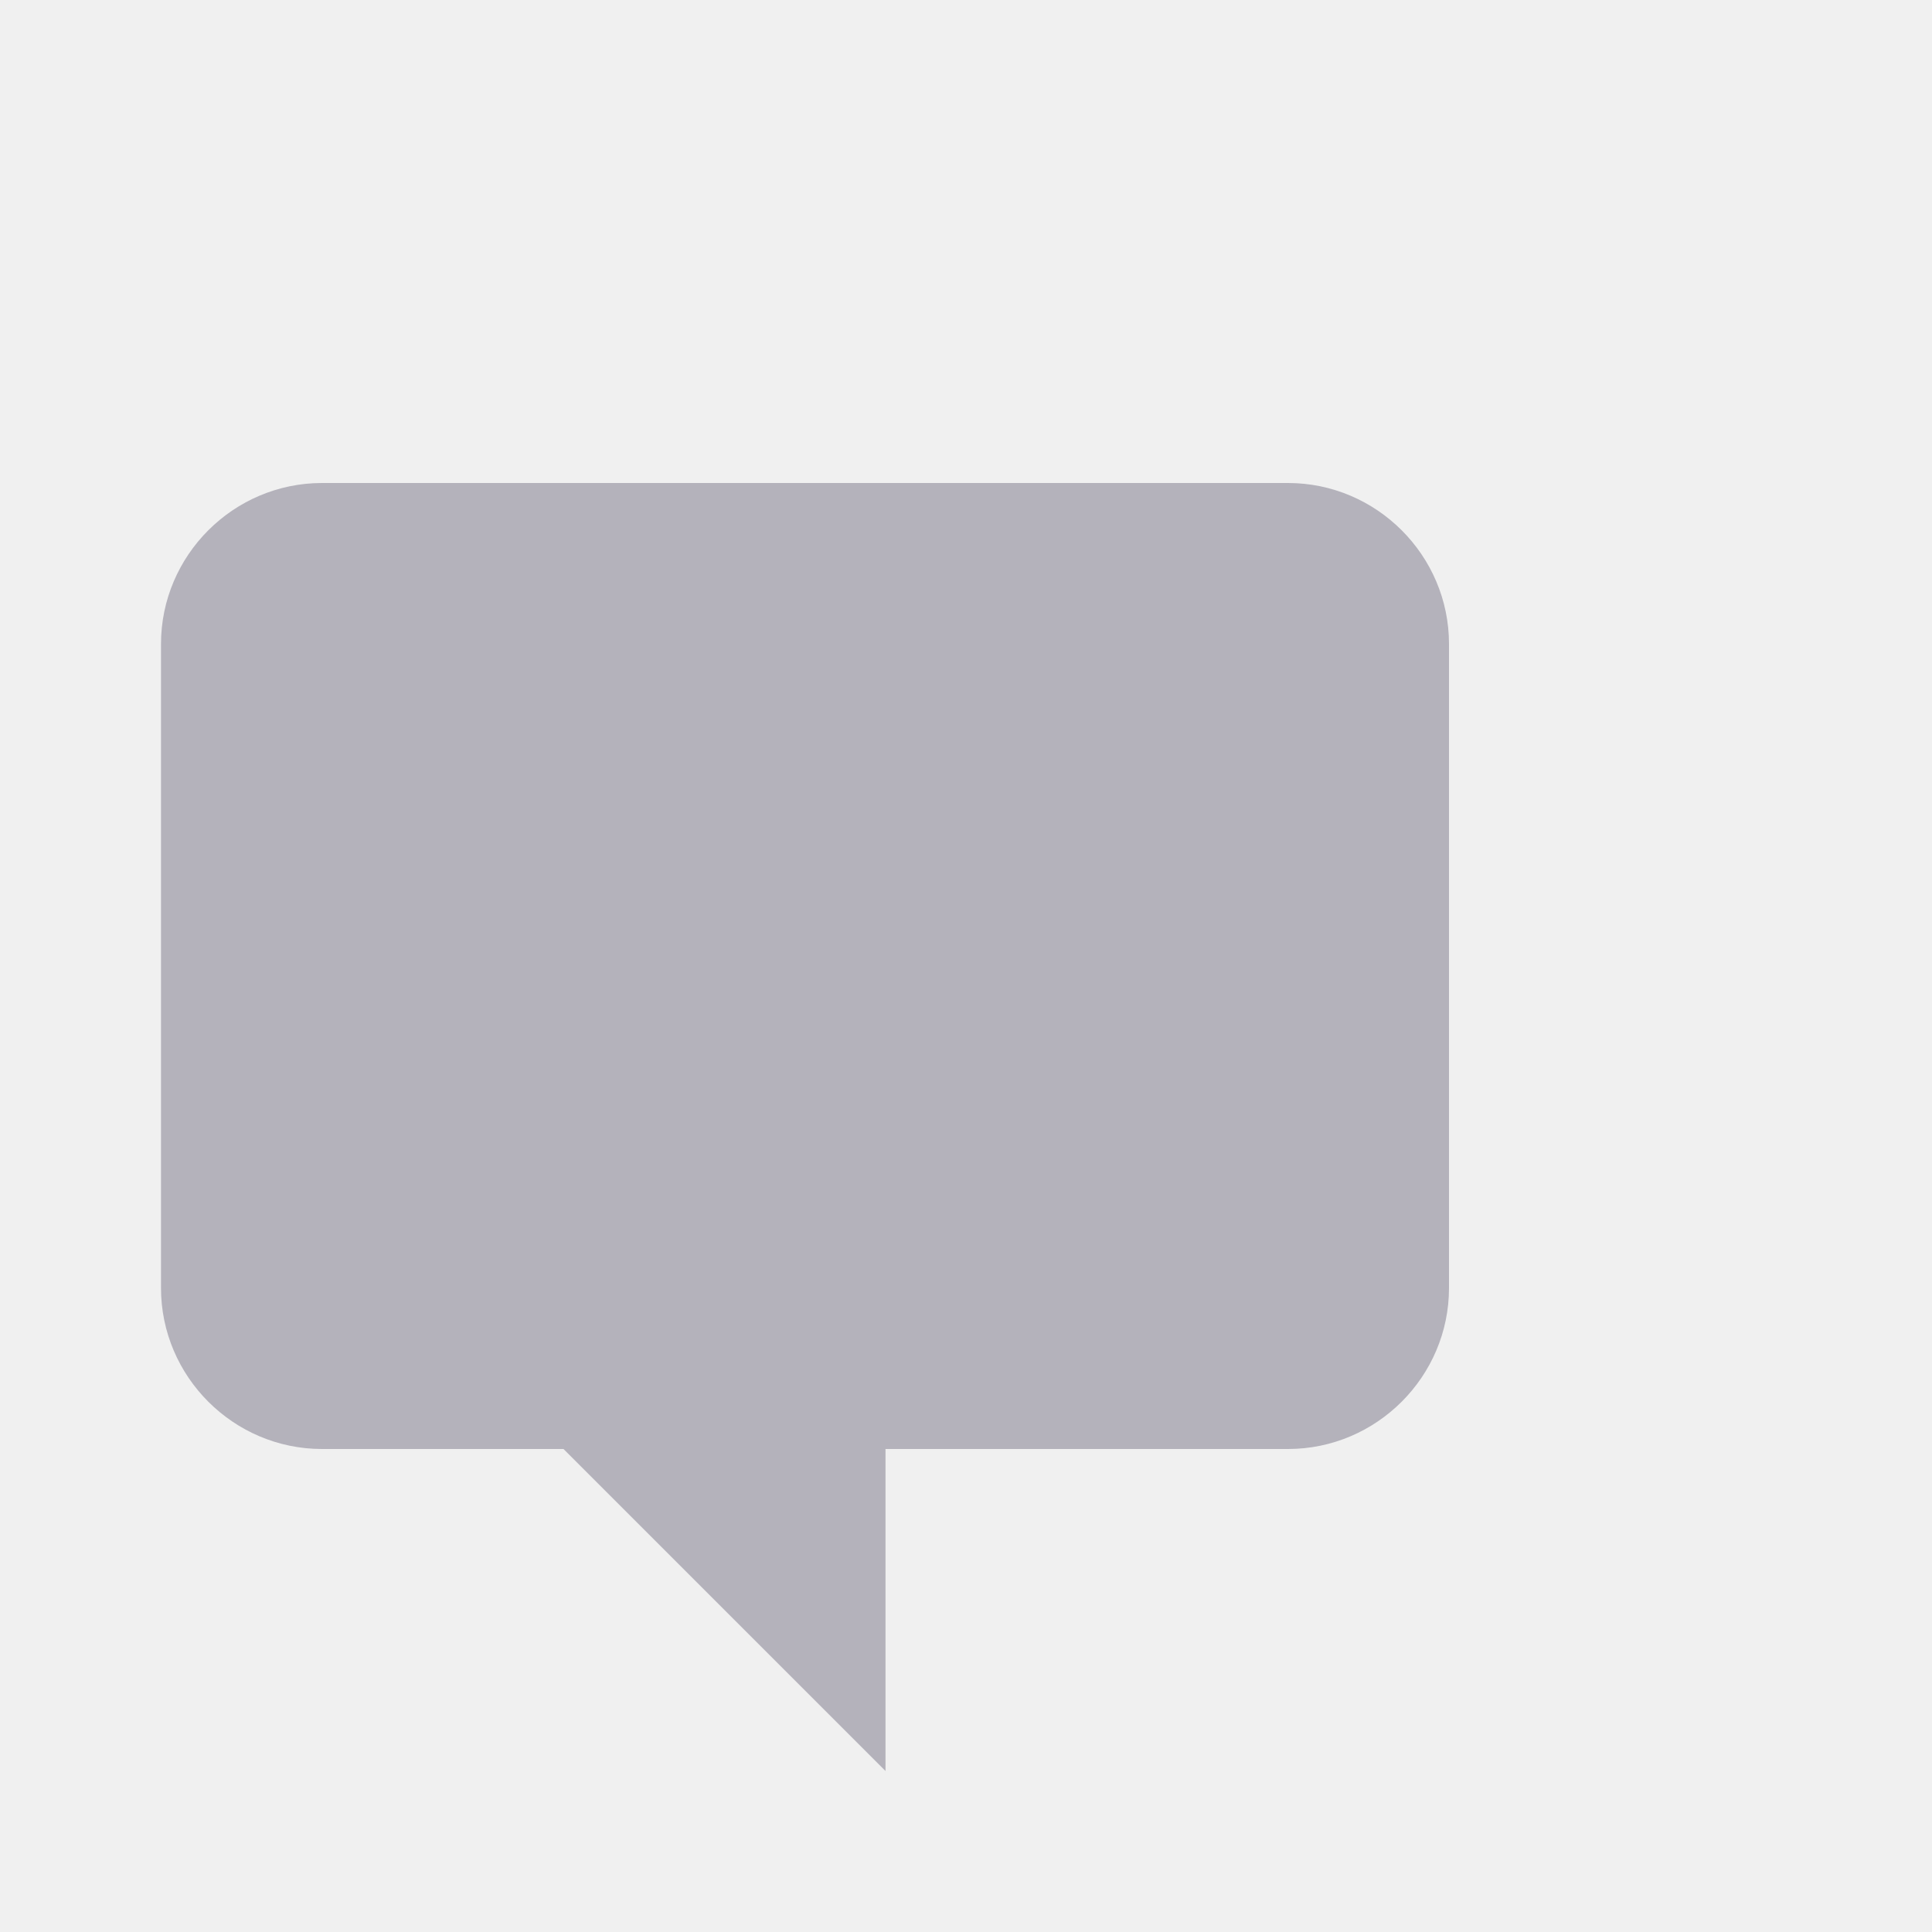
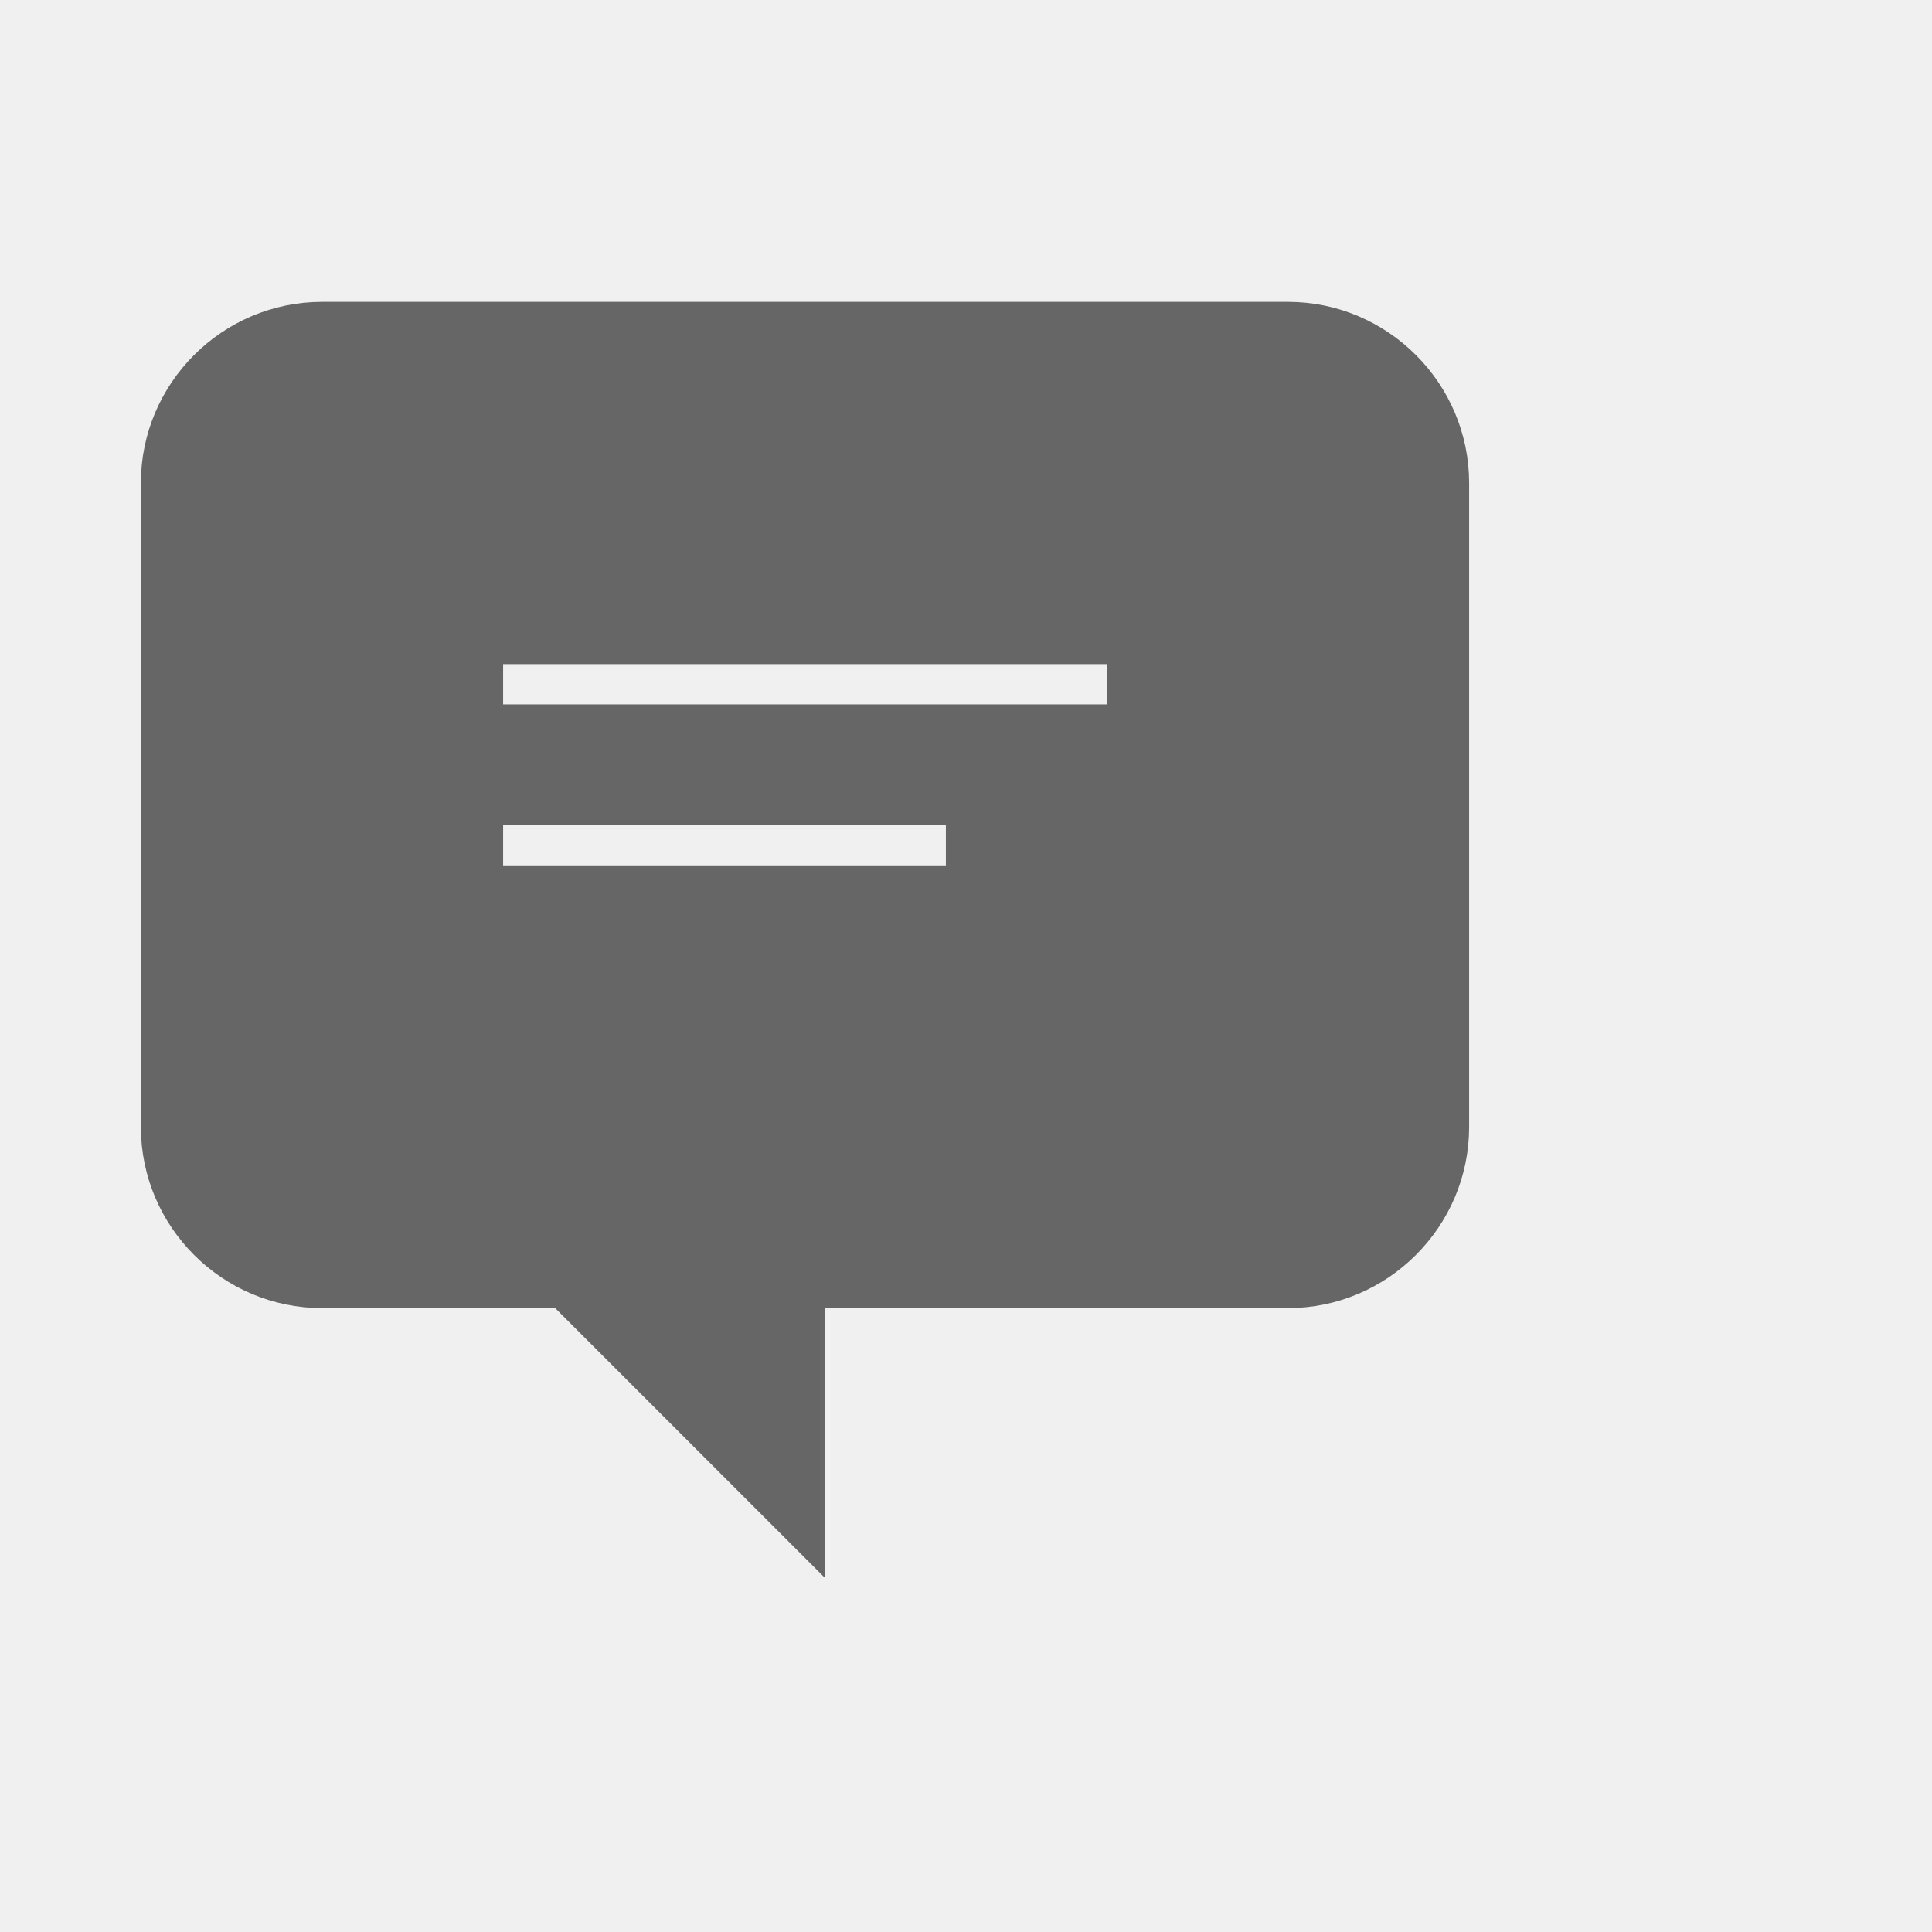
- <svg xmlns="http://www.w3.org/2000/svg" height="24" width="24" version="1.1" viewBox="0 0 24 24" data-name="Layer 1" id="Layer_1">
-   <defs id="defs1188">
-     <style id="style1186">.cls-1{fill:#b4b2bb}</style>
+ <svg xmlns="http://www.w3.org/2000/svg" height="24" width="24" version="1.1" viewBox="0 0 24 24" id="ChatIcon">
+   <defs>
+     <style>.cls-1{fill:#666666;stroke:#666666;stroke-width:0.5}</style>
  </defs>
-   <g id="g1196">
-     <path class="cls-1" d="M 4,6 C 2.9,6 2,6.9 2,8 v 8 c 0,1.1 0.9,2 2,2 h 3 l 4,4 V 18 h 5 c 1.1,0 2,-0.9 2,-2 V 8 c 0,-1.1 -0.9,-2 -2,-2 z" id="bubble" />
-     <circle class="cls-1" cx="8" cy="12" r="1" fill="white" />
-     <circle class="cls-1" cx="12" cy="12" r="1" fill="white" />
-     <circle class="cls-1" cx="16" cy="12" r="1" fill="white" />
-   </g>
+   <path class="cls-1" d="M 4,4 C 2.9,4 2,4.9 2,6 v 8 c 0,1.1 0.9,2 2,2 h 3 l 3,3 v -3 h 6 c 1.1,0 2,-0.9 2,-2 V 6 C 18,4.9 17.1,4 16,4 Z m 2,4 h 8 v 1 H 6 Z m 0,2 h 6 v 1 H 6 Z" id="path1" />
</svg>
